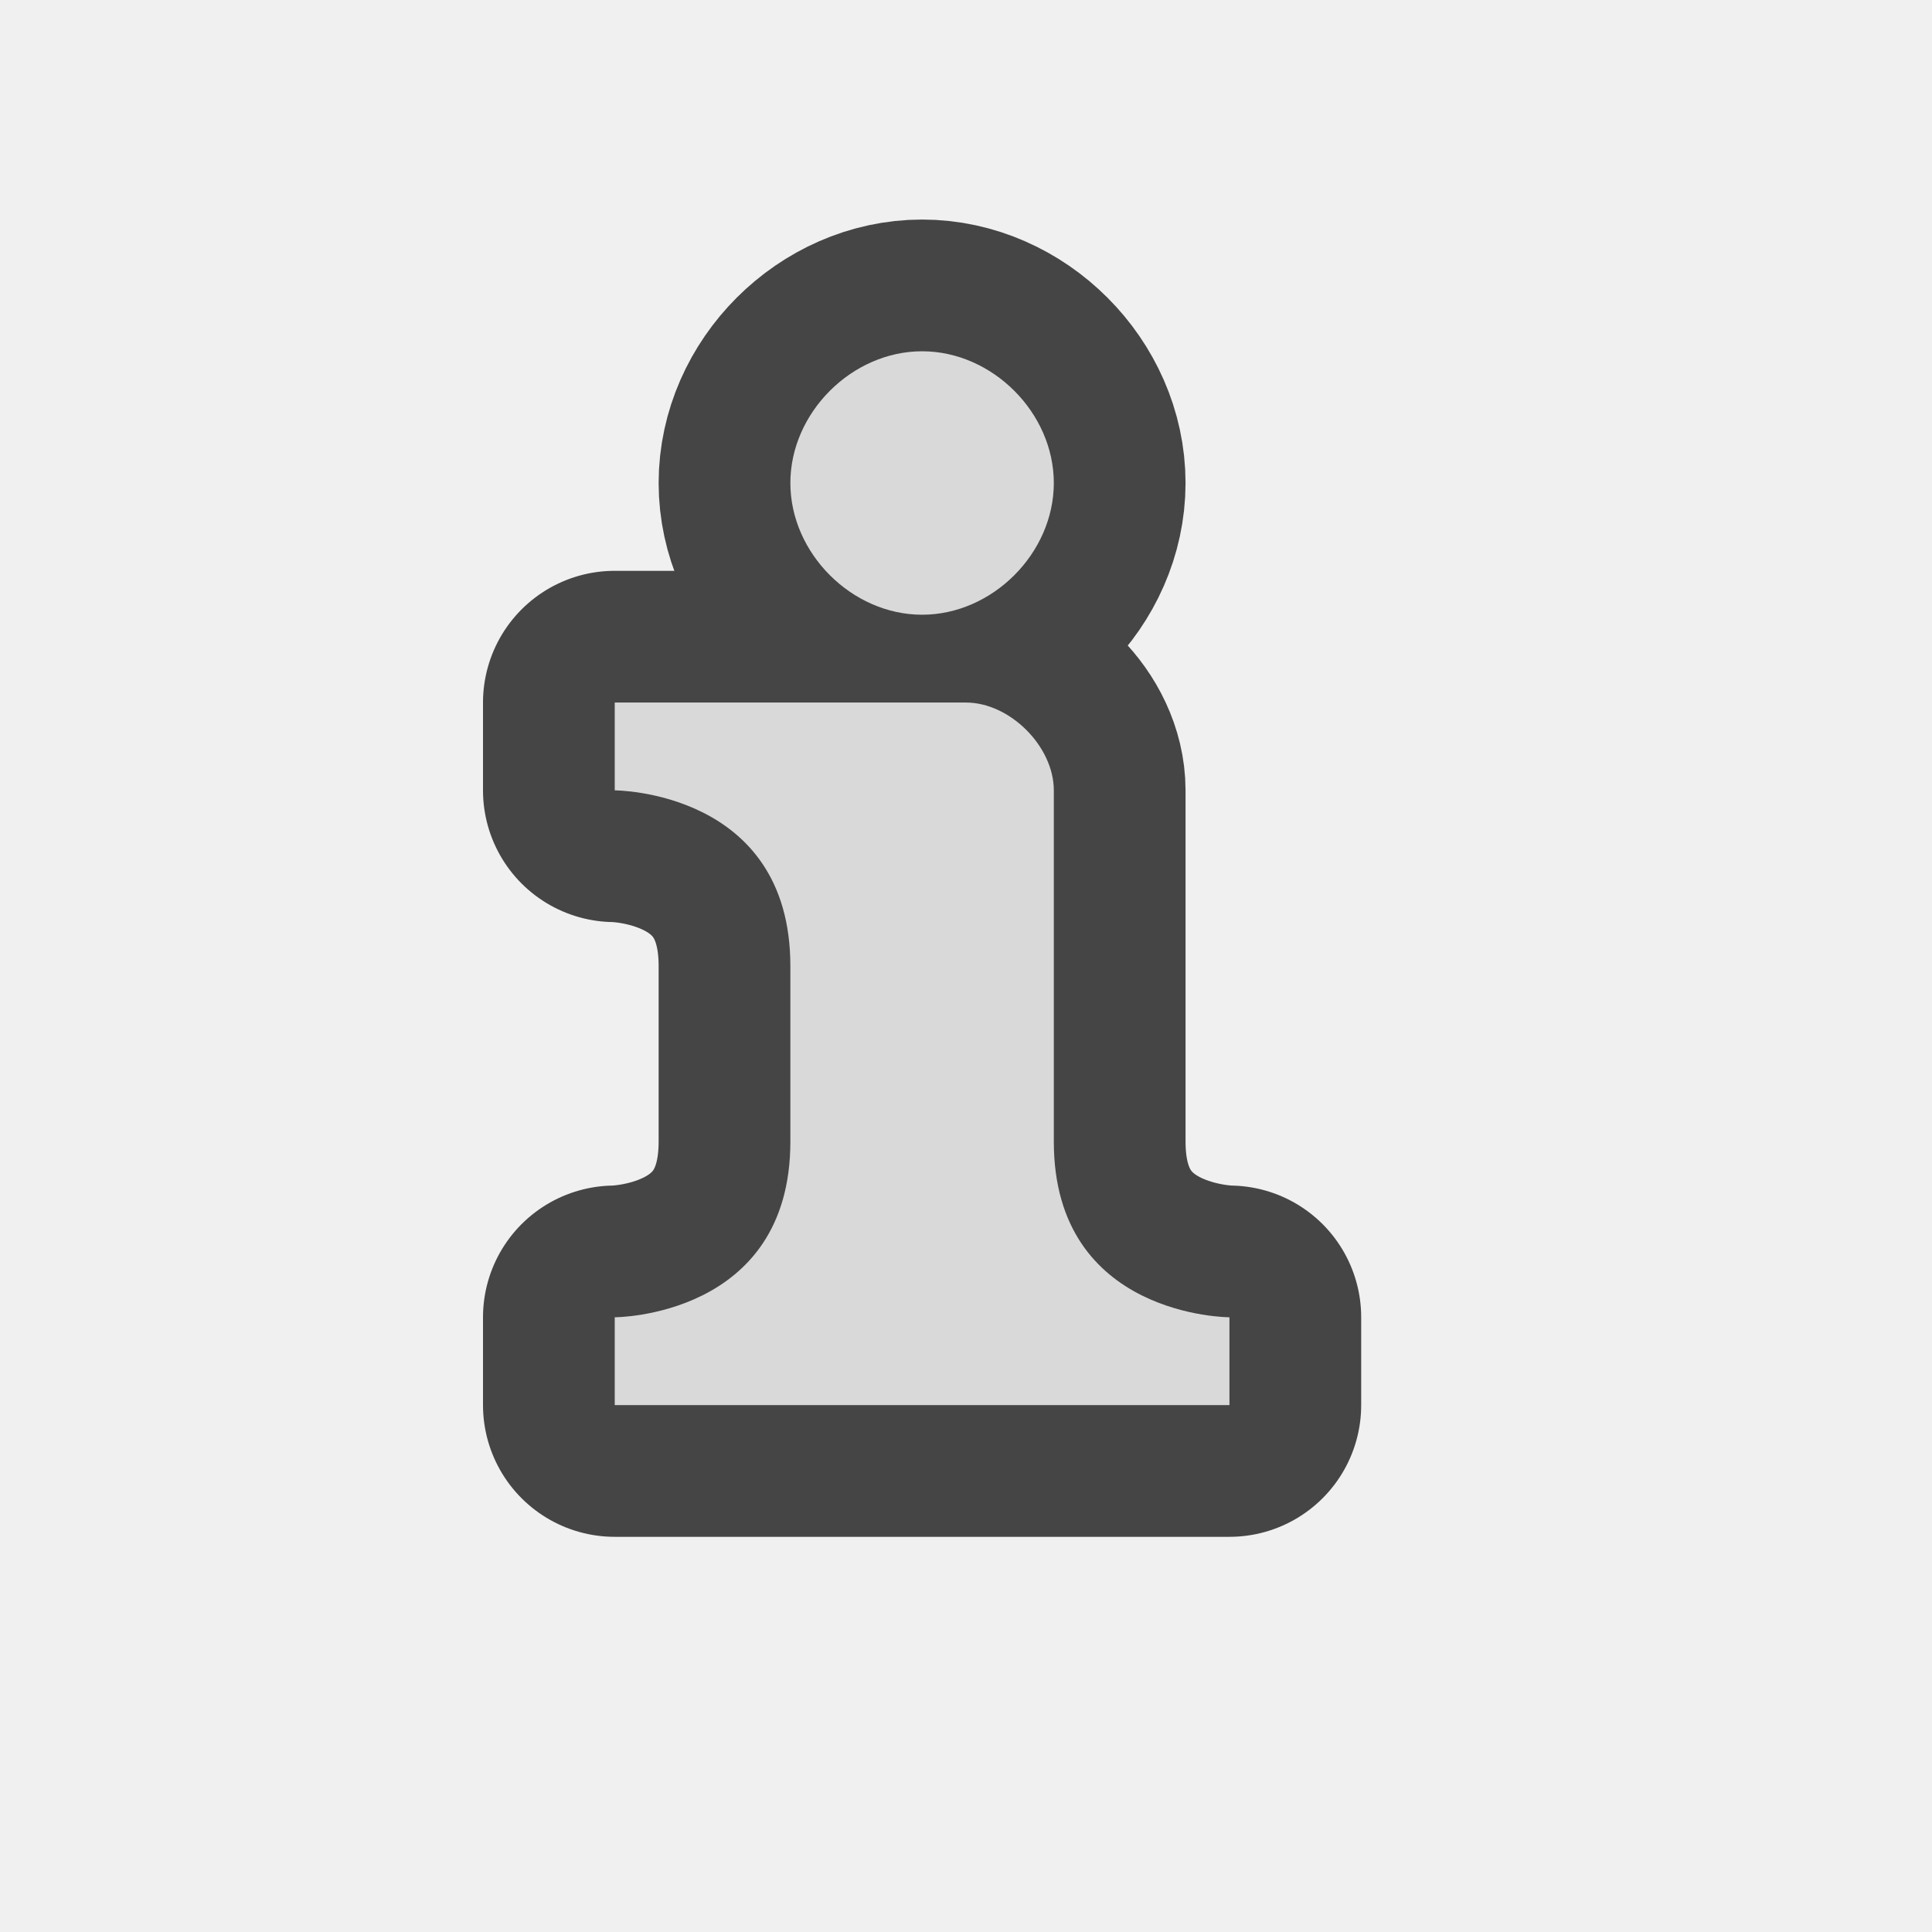
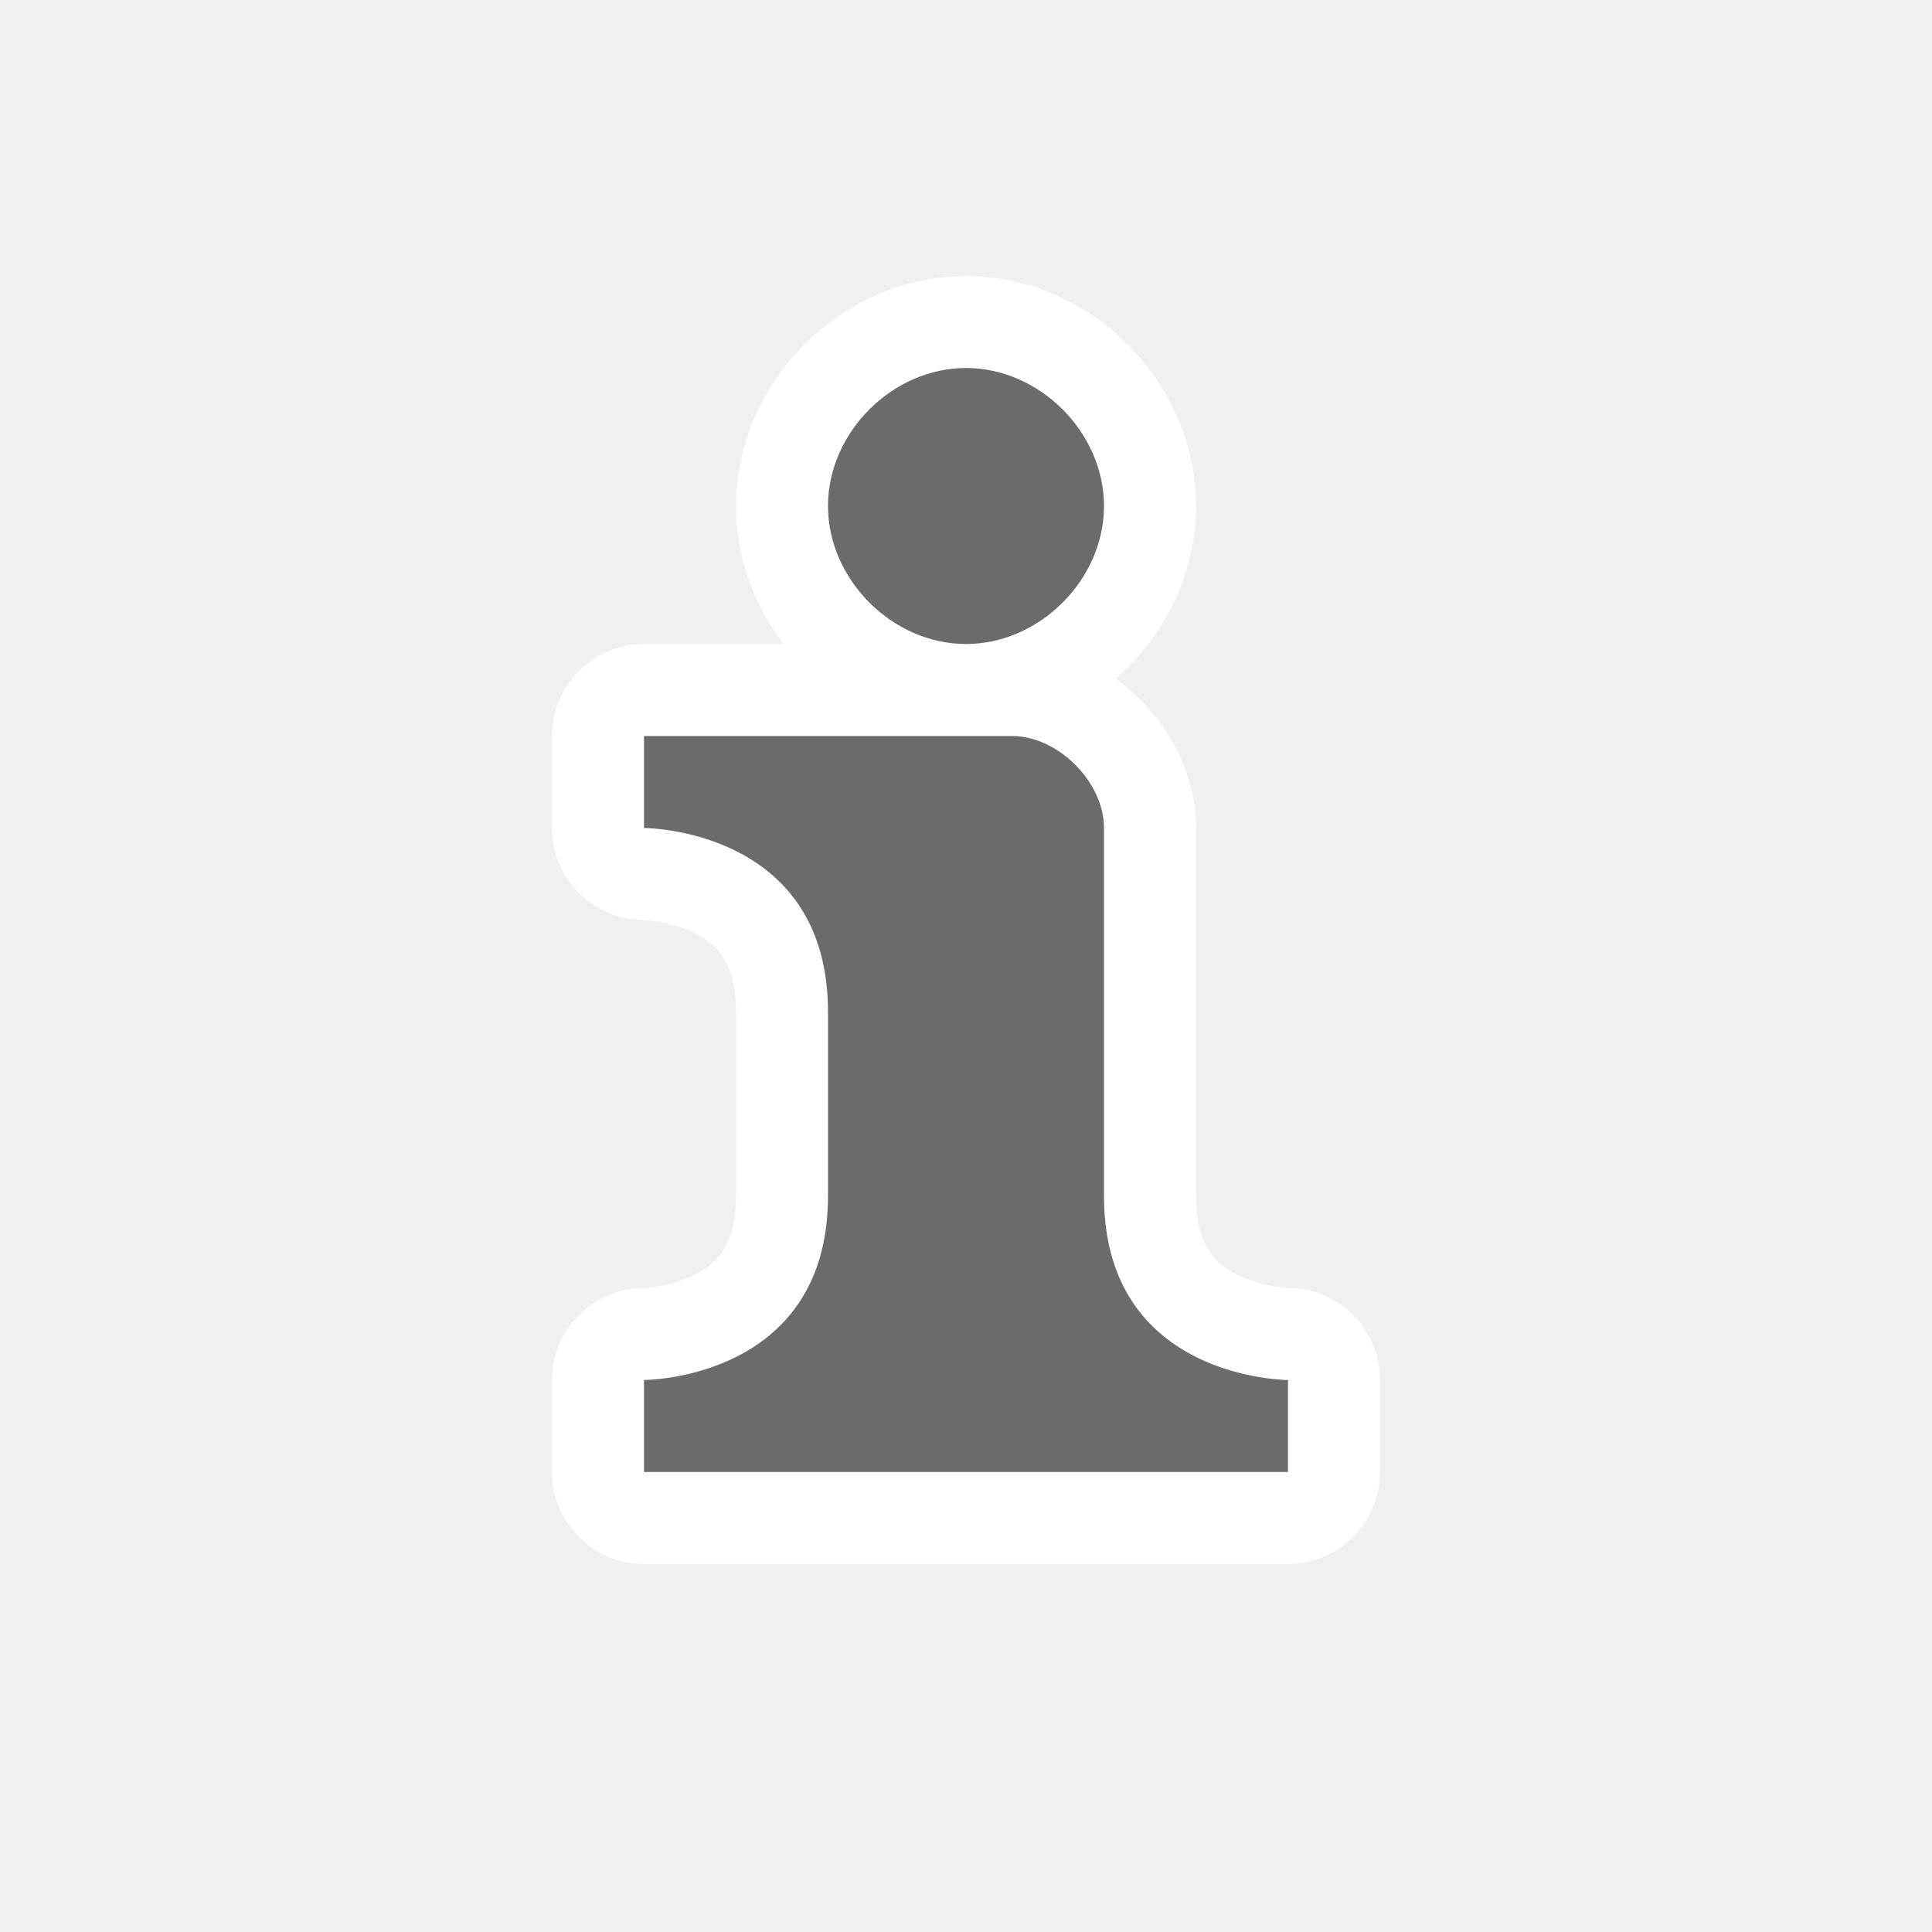
- <svg xmlns="http://www.w3.org/2000/svg" viewBox="0 0 22 22" height="22" width="22">
-   <rect fill="none" x="0" y="0" width="22" height="22" />
-   <path fill="#454545" transform="translate(3 3)" d="M7.5,1  C6.7,1,6,1.7,6,2.5S6.7,4,7.5,4S9,3.3,9,2.5S8.3,1,7.5,1z M4,5v1c0,0,2,0,2,2v2c0,2-2,2-2,2v1h7v-1c0,0-2,0-2-2V6c0-0.5-0.5-1-1-1H4  z" style="stroke-linejoin:round;stroke-miterlimit:4px;" stroke="#454545" stroke-width="3" />
-   <path fill="#d9d9d9" transform="translate(3 3)" d="M7.5,1  C6.7,1,6,1.7,6,2.5S6.7,4,7.5,4S9,3.3,9,2.5S8.3,1,7.5,1z M4,5v1c0,0,2,0,2,2v2c0,2-2,2-2,2v1h7v-1c0,0-2,0-2-2V6c0-0.5-0.5-1-1-1H4  z" />
+ <svg xmlns="http://www.w3.org/2000/svg" viewBox="0 0 21 21" height="21" width="21">
+   <rect fill="none" x="0" y="0" width="21" height="21" />
+   <path fill="#ffffff" transform="translate(3 3)" d="M7.5,1  C6.7,1,6,1.7,6,2.5S6.7,4,7.5,4S9,3.3,9,2.5S8.3,1,7.5,1z M4,5v1c0,0,2,0,2,2v2c0,2-2,2-2,2v1h7v-1c0,0-2,0-2-2V6c0-0.5-0.5-1-1-1H4  z" style="stroke-linejoin:round;stroke-miterlimit:4px;" stroke="#ffffff" stroke-width="2" />
+   <path fill="#6b6b6b" transform="translate(3 3)" d="M7.5,1  C6.7,1,6,1.7,6,2.5S6.7,4,7.5,4S9,3.3,9,2.5S8.3,1,7.5,1z M4,5v1c0,0,2,0,2,2v2c0,2-2,2-2,2v1h7v-1c0,0-2,0-2-2V6c0-0.5-0.5-1-1-1H4  z" />
</svg>
